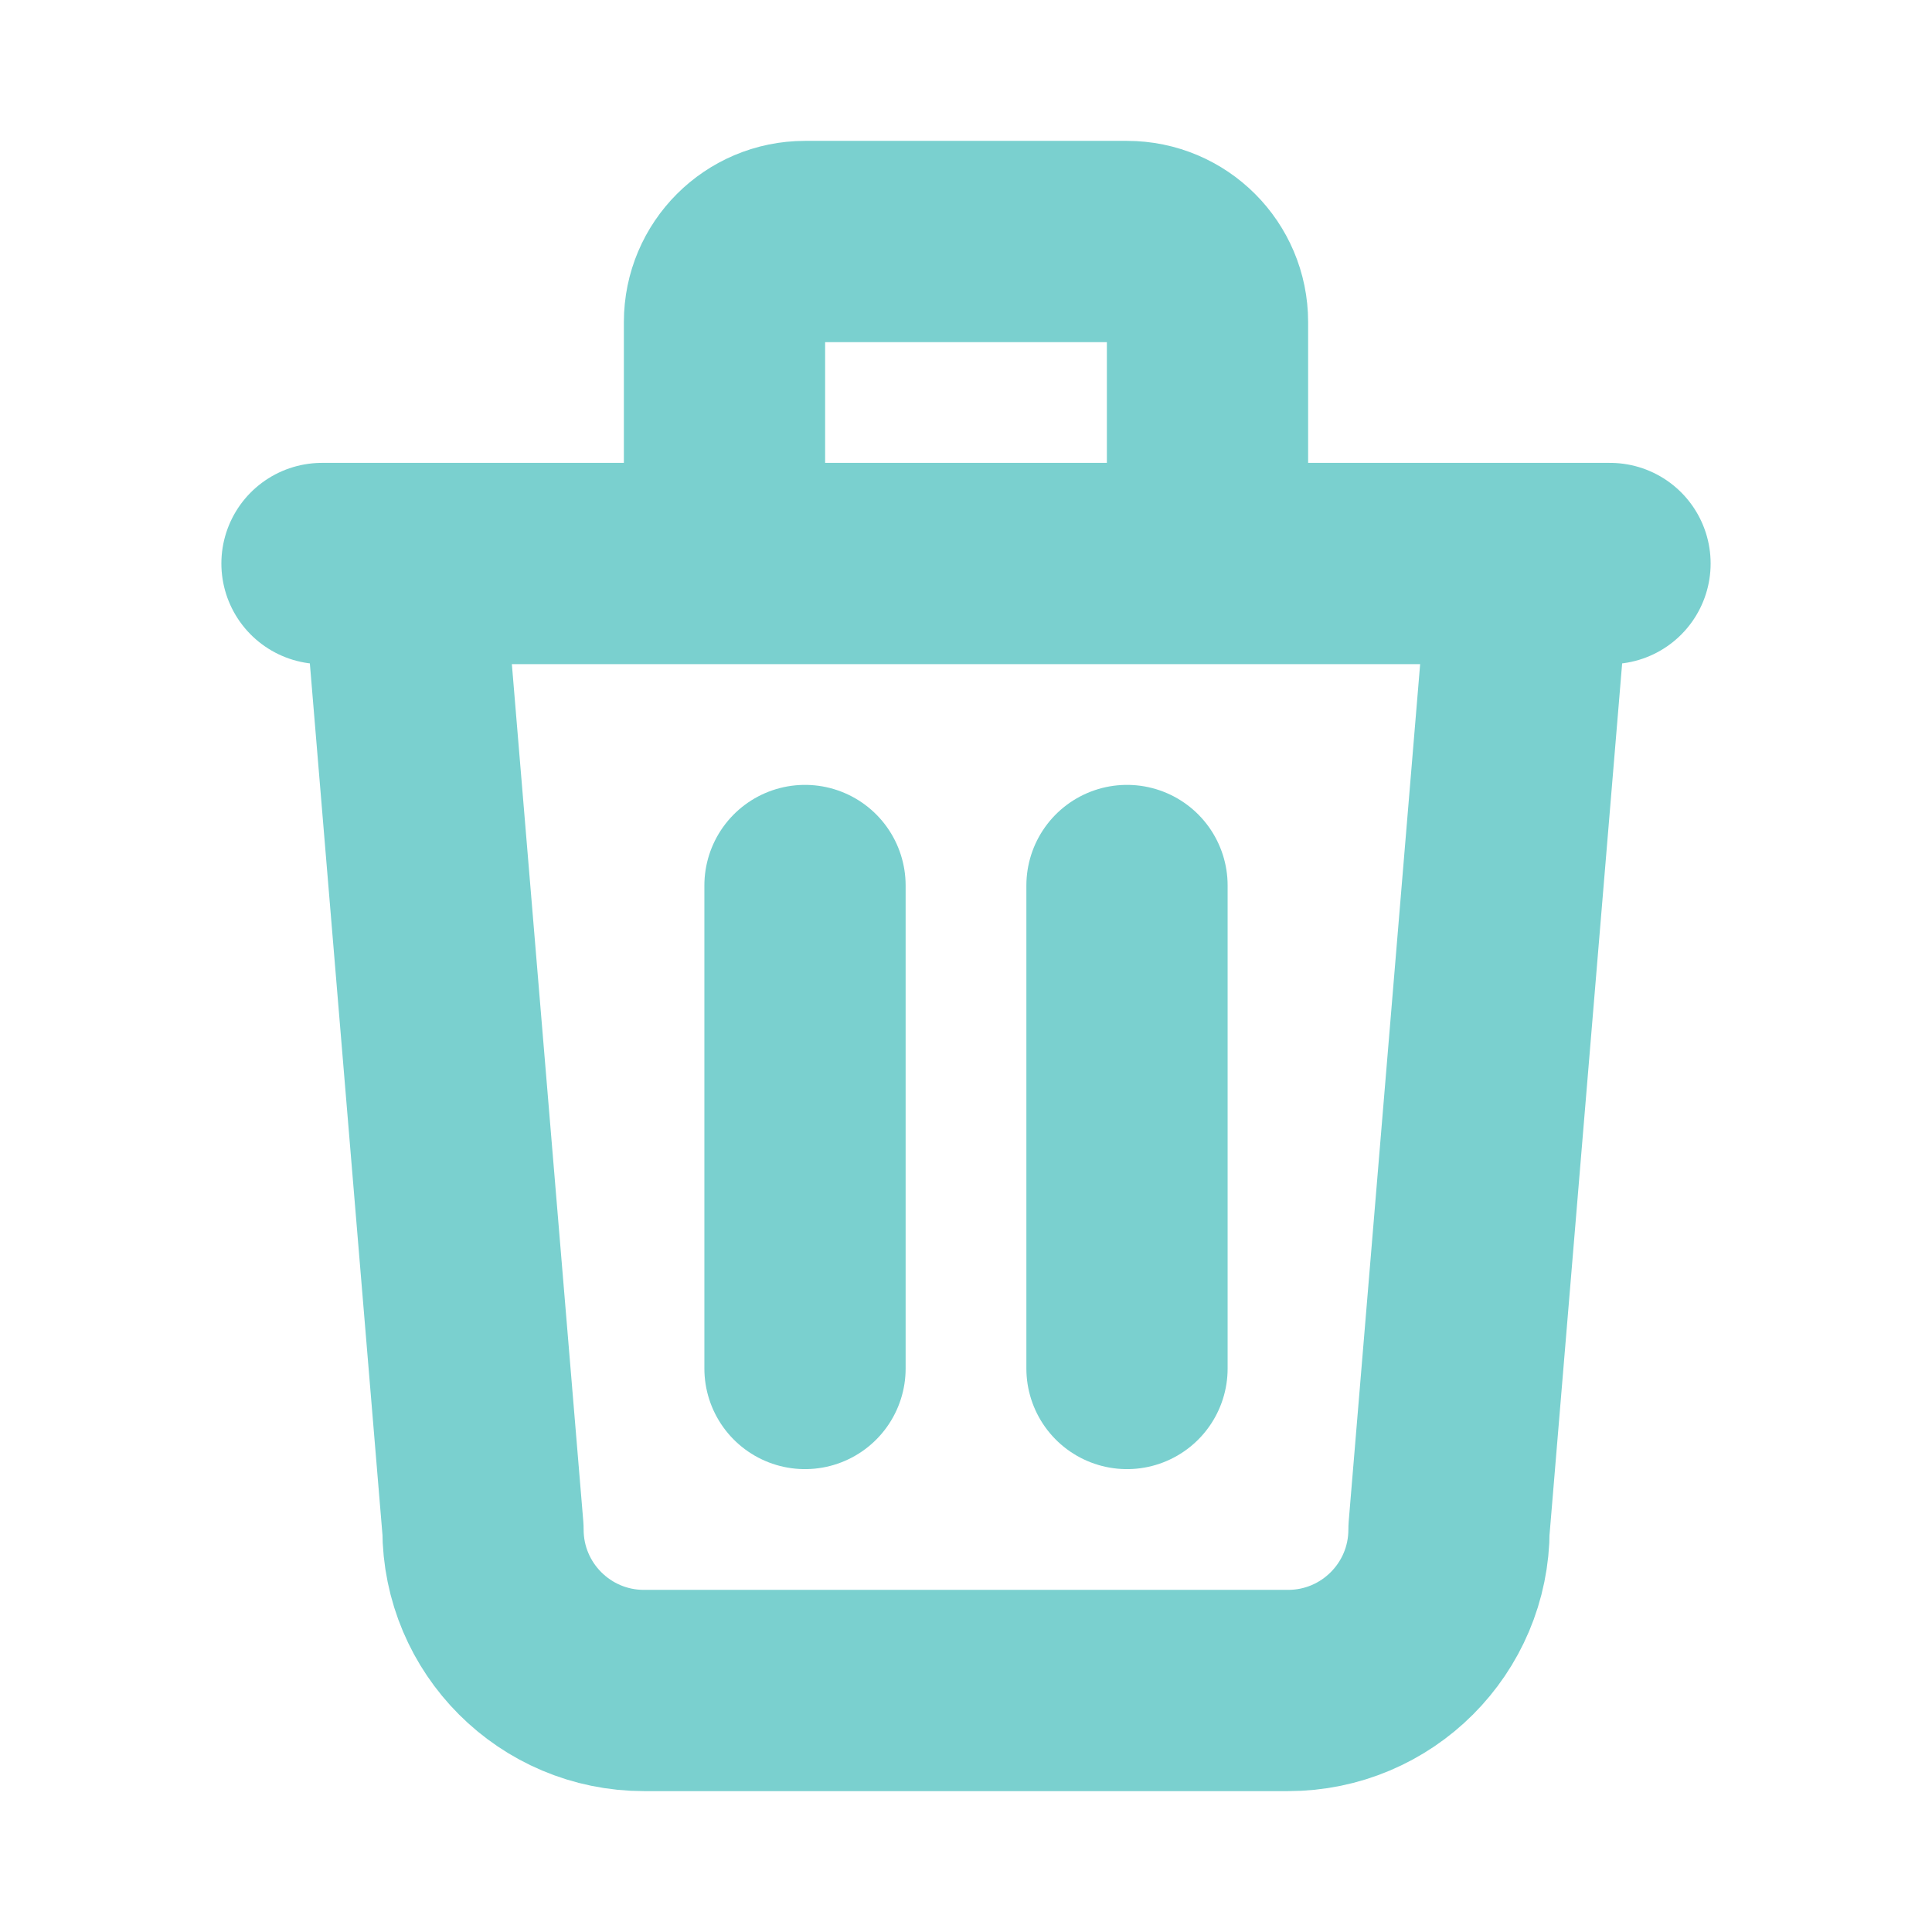
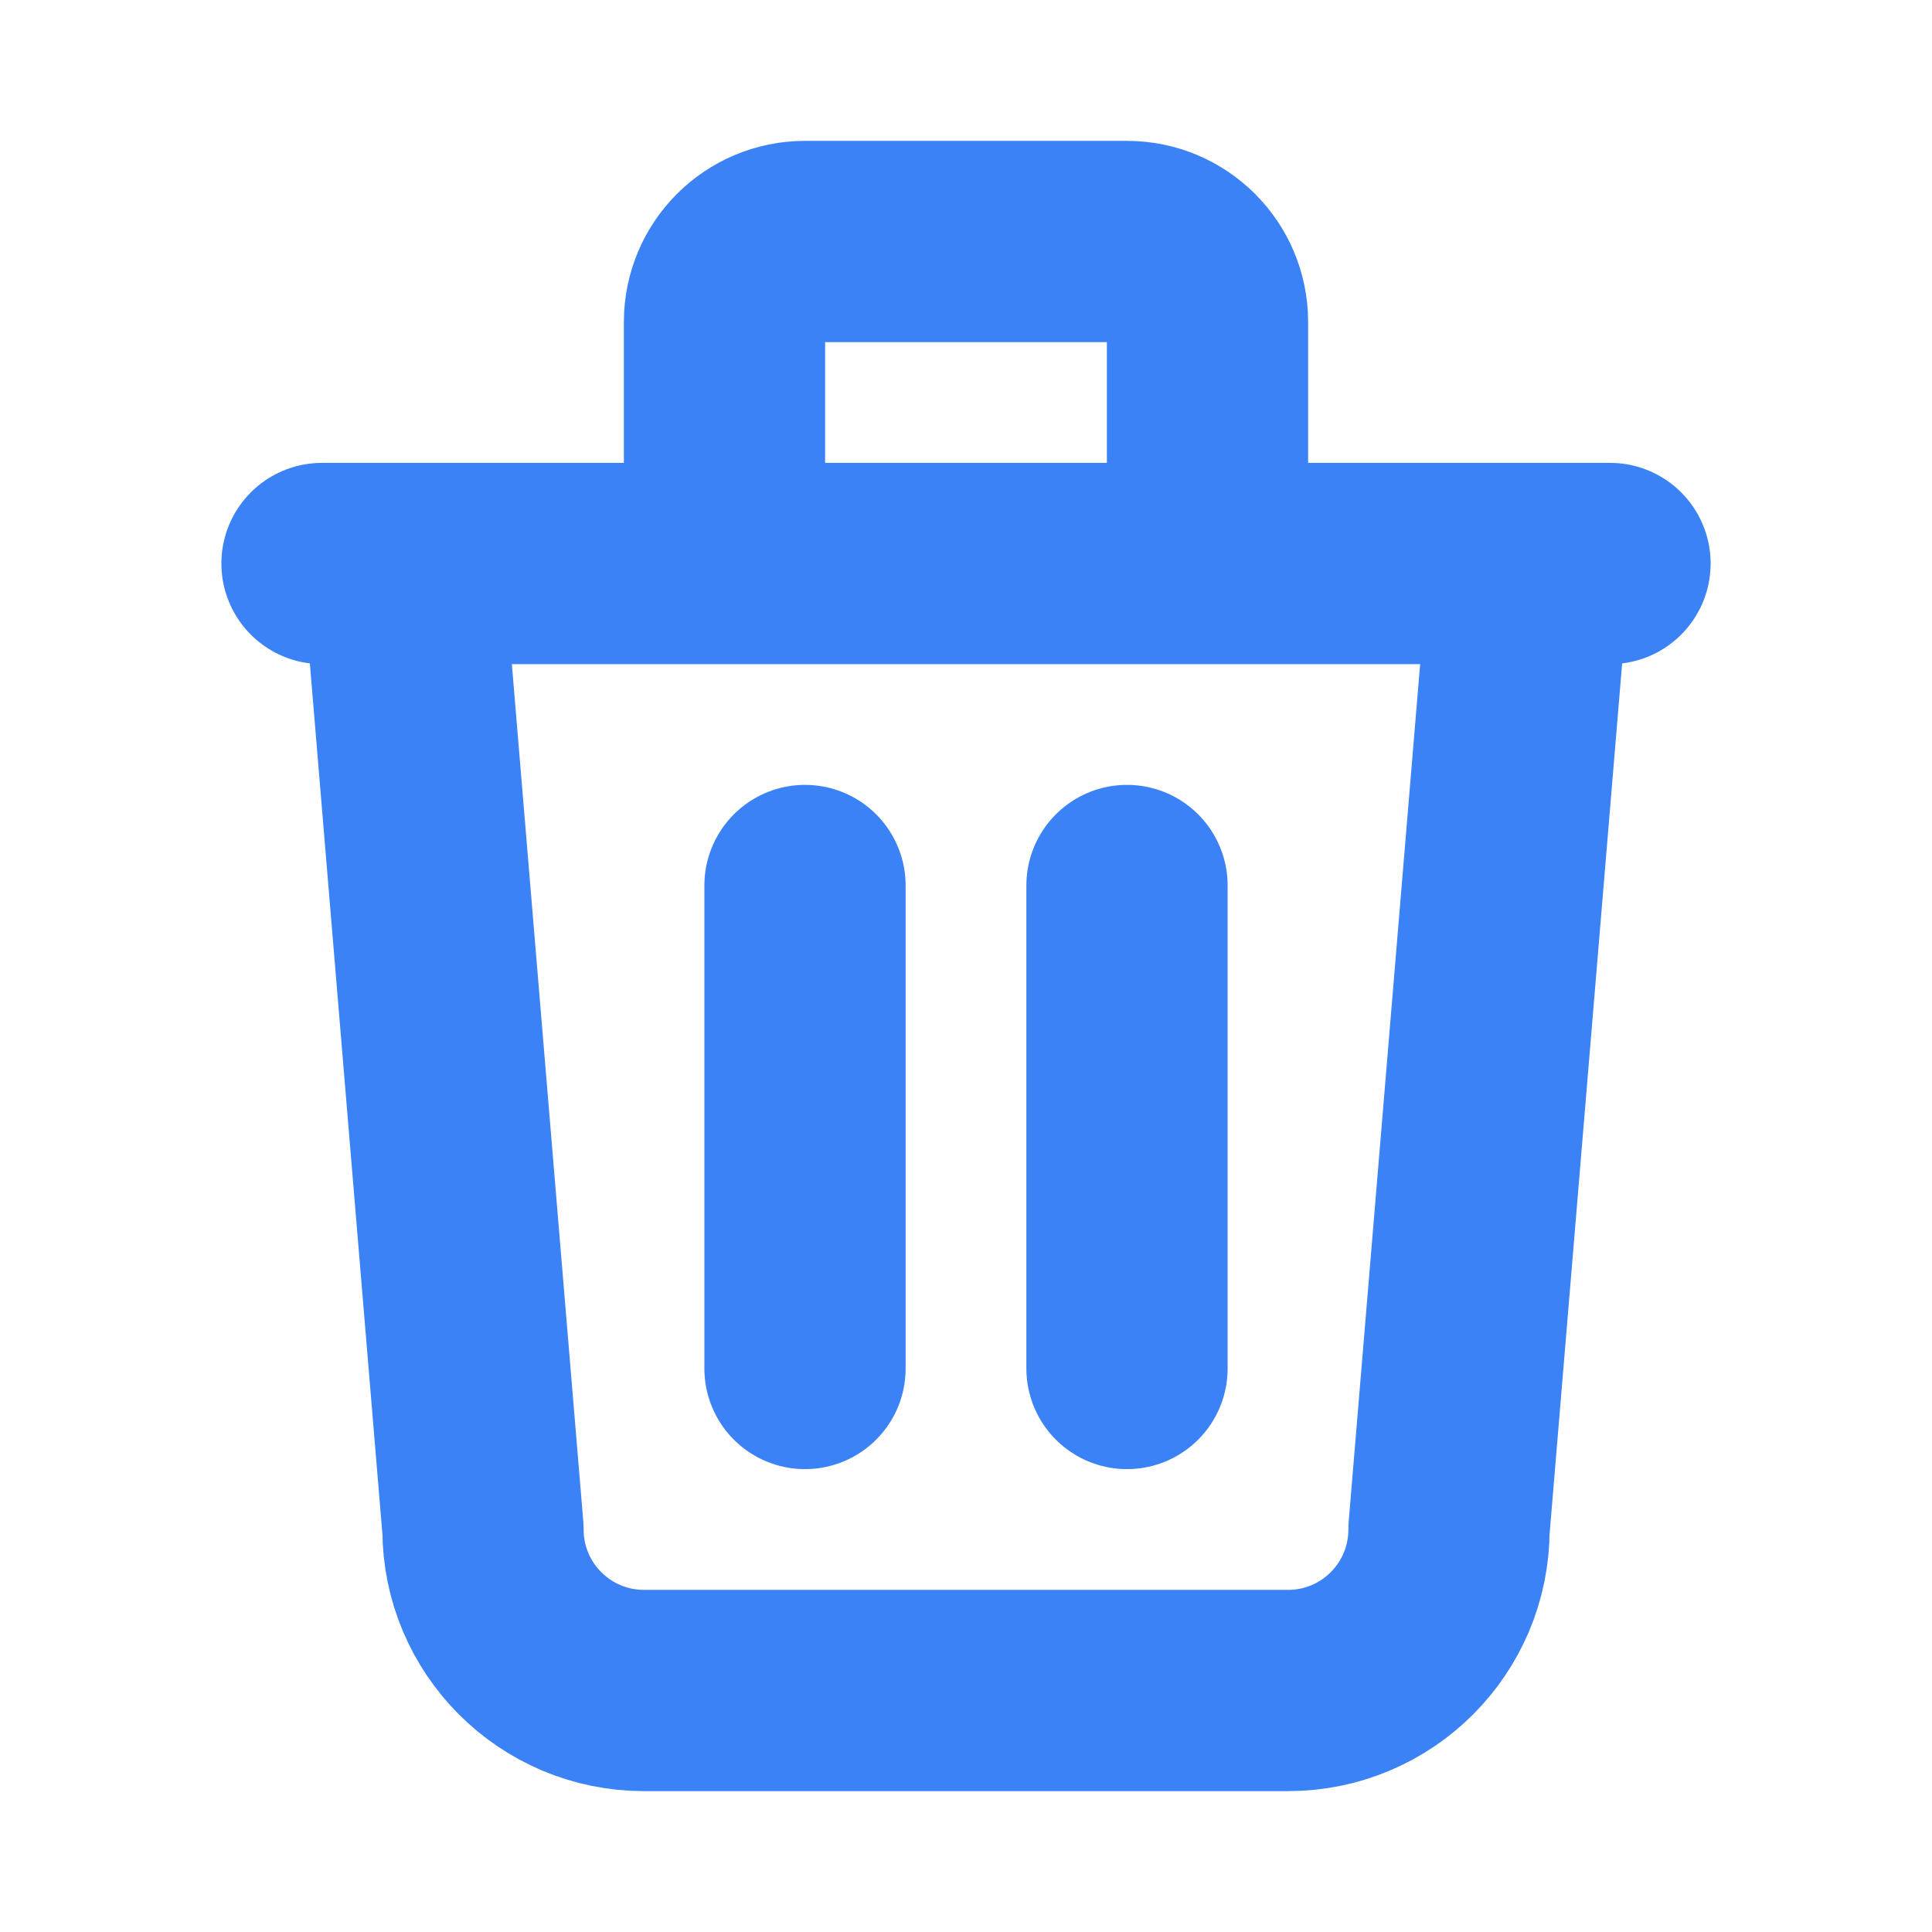
<svg xmlns="http://www.w3.org/2000/svg" width="24" height="24" viewBox="0 0 24 24" fill="none">
-   <path d="M4 7H20M10 11V17M14 11V17M5 7L6 19C6 20.105 6.895 21 8 21H16C17.105 21 18 20.105 18 19L19 7M9 7V4C9 3.448 9.448 3 10 3H14C14.552 3 15 3.448 15 4V7" stroke="#7ad0cf" stroke-width="2.5" stroke-linecap="round" stroke-linejoin="round" />
+   <path d="M4 7H20M10 11V17M14 11V17M5 7L6 19C6 20.105 6.895 21 8 21H16C17.105 21 18 20.105 18 19L19 7M9 7V4C9 3.448 9.448 3 10 3H14C14.552 3 15 3.448 15 4V7" stroke="#3b82f6" stroke-width="2.5" stroke-linecap="round" stroke-linejoin="round" />
</svg>
